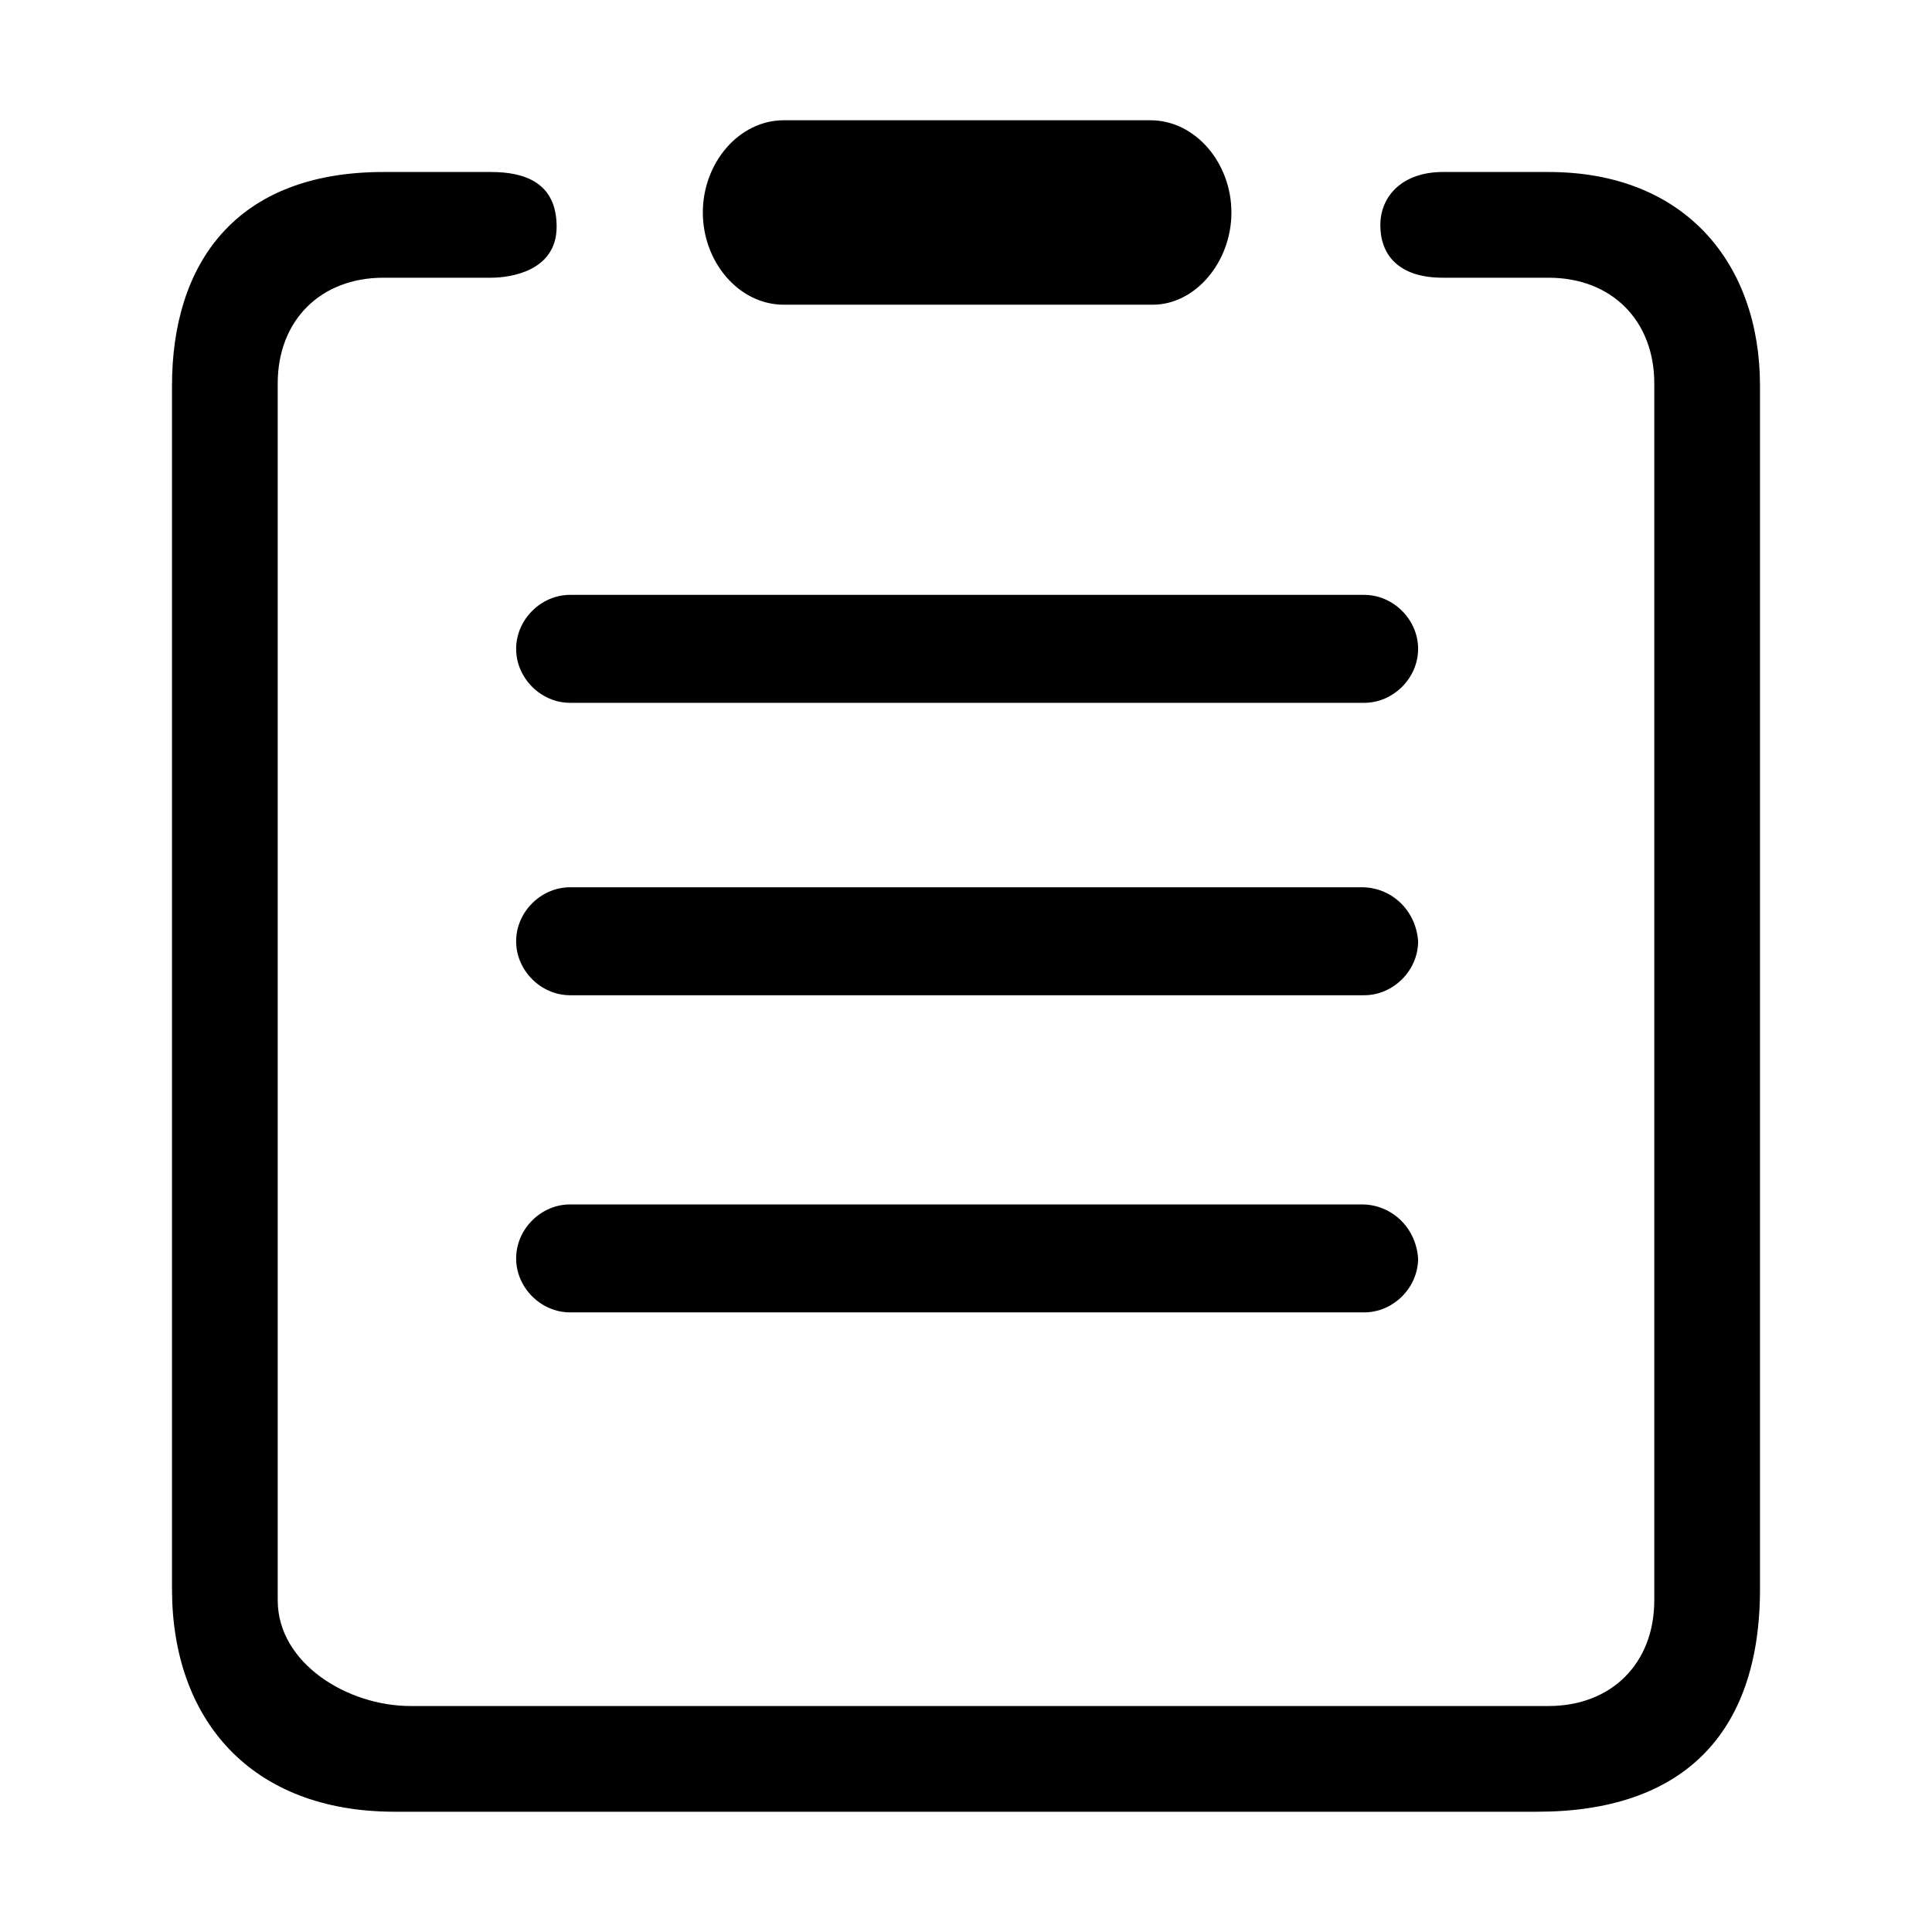
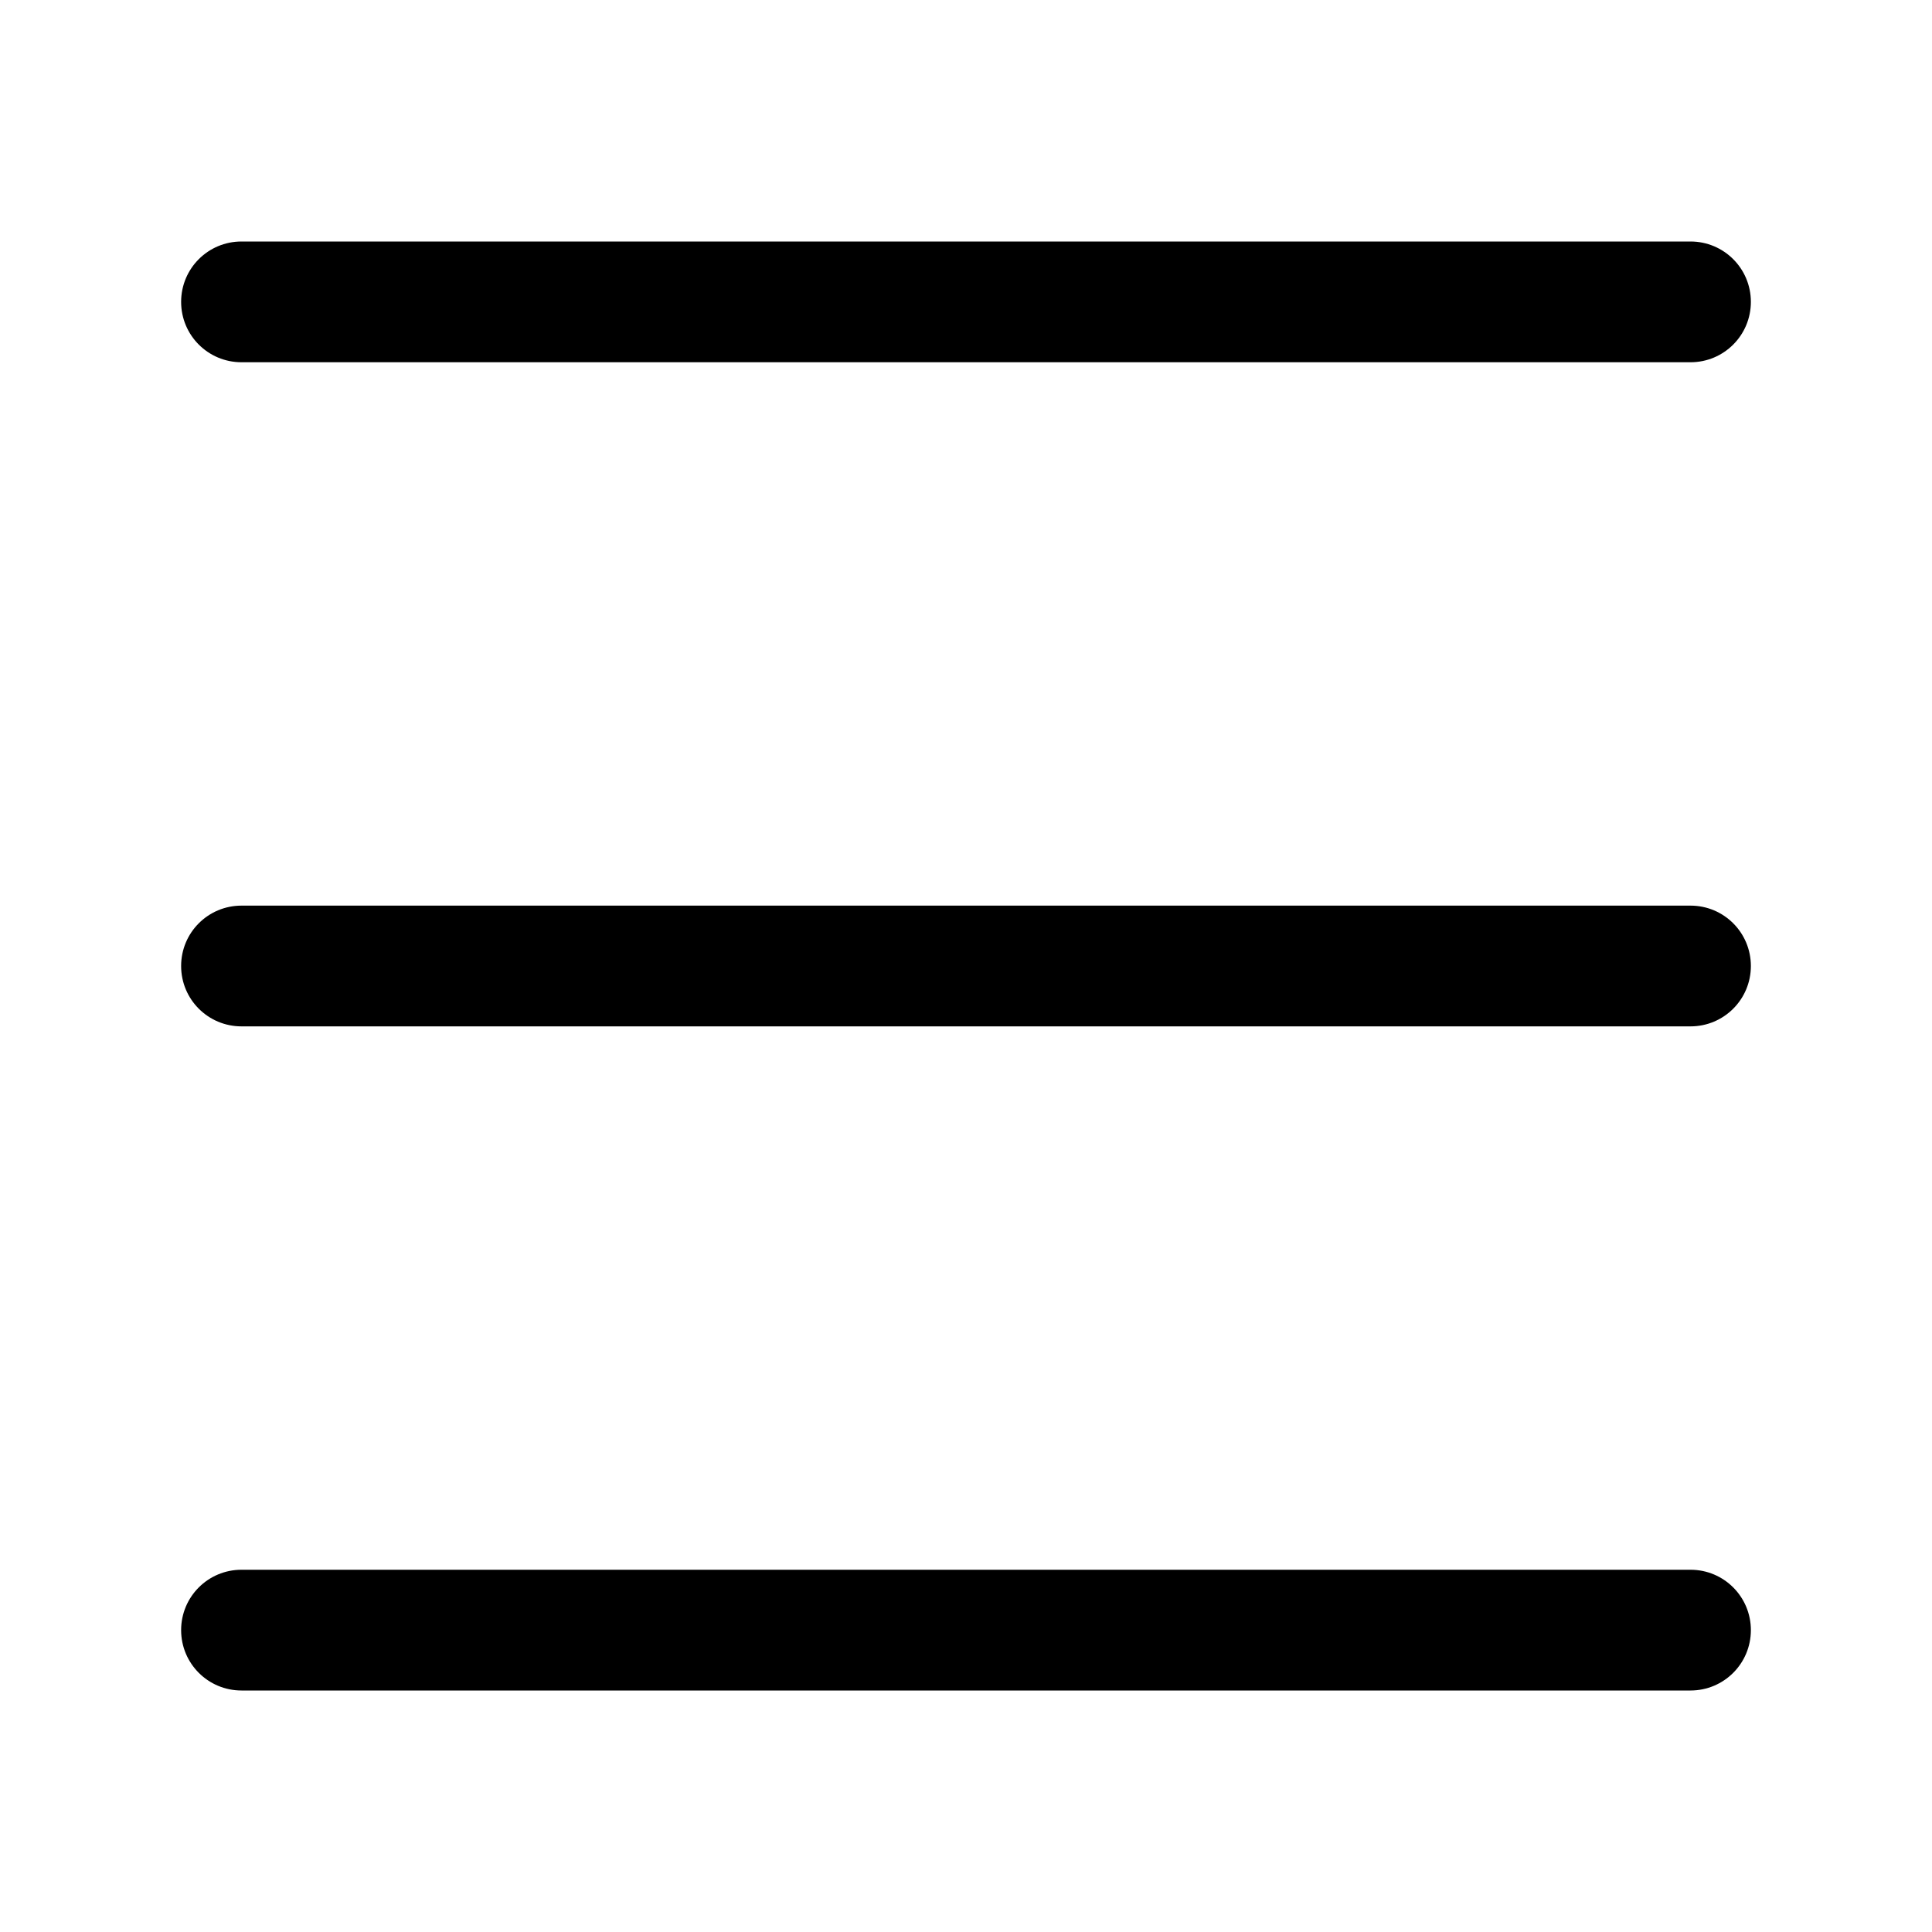
- <svg xmlns="http://www.w3.org/2000/svg" t="1592400313219" class="icon" viewBox="0 0 1024 1024" version="1.1" p-id="879" width="200" height="200">
+ <svg xmlns="http://www.w3.org/2000/svg" t="1592436862342" class="icon" viewBox="0 0 1024 1024" version="1.1" p-id="2376" width="200" height="200">
  <defs>
    <style type="text/css" />
  </defs>
-   <path d="M820.771 91.163h-56.033c-21.343 0-33.135 12.679-33.135 28.178 0 15.498 9.404 27.855 33.135 27.855h56.033c33.38 0 56.033 22.652 56.033 56.034v644.963c0 33.38-22.652 56.033-56.033 56.033H217.532c-33.38 0-70.336-22.652-70.336-56.033V203.23c0-33.38 22.652-56.034 56.034-56.034h57.033c10.463 0 34.762-3.575 34.762-27.03s-17.03-29.003-34.762-29.003H203.23c-78.685 0-112.067 48.88-112.067 113.258v637.81c0 69.145 41.727 118.024 118.023 118.024h605.62c76.303 0 118.029-40.535 118.029-118.024v-637.81c0-64.378-39.342-113.258-112.064-113.258zM273.566 343.906c0 15.498 13.115 28.61 28.61 28.61h420.836c15.498 0 28.615-13.112 28.615-28.61 0-15.5-13.116-28.615-28.615-28.615H302.175c-15.494 0-28.61 13.116-28.61 28.615zM721.82 470.275H302.175c-15.494 0-28.61 13.114-28.61 28.614 0 15.494 13.116 28.61 28.61 28.61h420.837c15.498 0 28.615-13.116 28.615-28.61-1.193-16.69-14.308-28.614-29.807-28.614z m0 168.093H302.175c-15.494 0-28.61 13.117-28.61 28.616 0 15.498 13.116 28.61 28.61 28.61h420.837c15.498 0 28.615-13.112 28.615-28.61-1.193-16.691-14.308-28.616-29.807-28.616zM415.433 161.504H610.95c22.652 0 41.726-22.652 41.726-48.88 0-26.226-19.073-48.88-42.919-48.88H415.433c-23.843 0-42.917 22.653-42.917 48.88 0 26.227 19.073 48.88 42.917 48.88z m0 0" fill="" p-id="880" />
+   <path d="M896 128H128c-17.7 0-32 14.3-32 32s14.3 32 32 32h768c17.7 0 32-14.3 32-32s-14.3-32-32-32zM896 480H128c-17.7 0-32 14.3-32 32s14.3 32 32 32h768c17.7 0 32-14.3 32-32s-14.3-32-32-32zM896 832H128c-17.7 0-32 14.3-32 32s14.3 32 32 32h768c17.7 0 32-14.3 32-32s-14.3-32-32-32z" p-id="2377" />
</svg>
